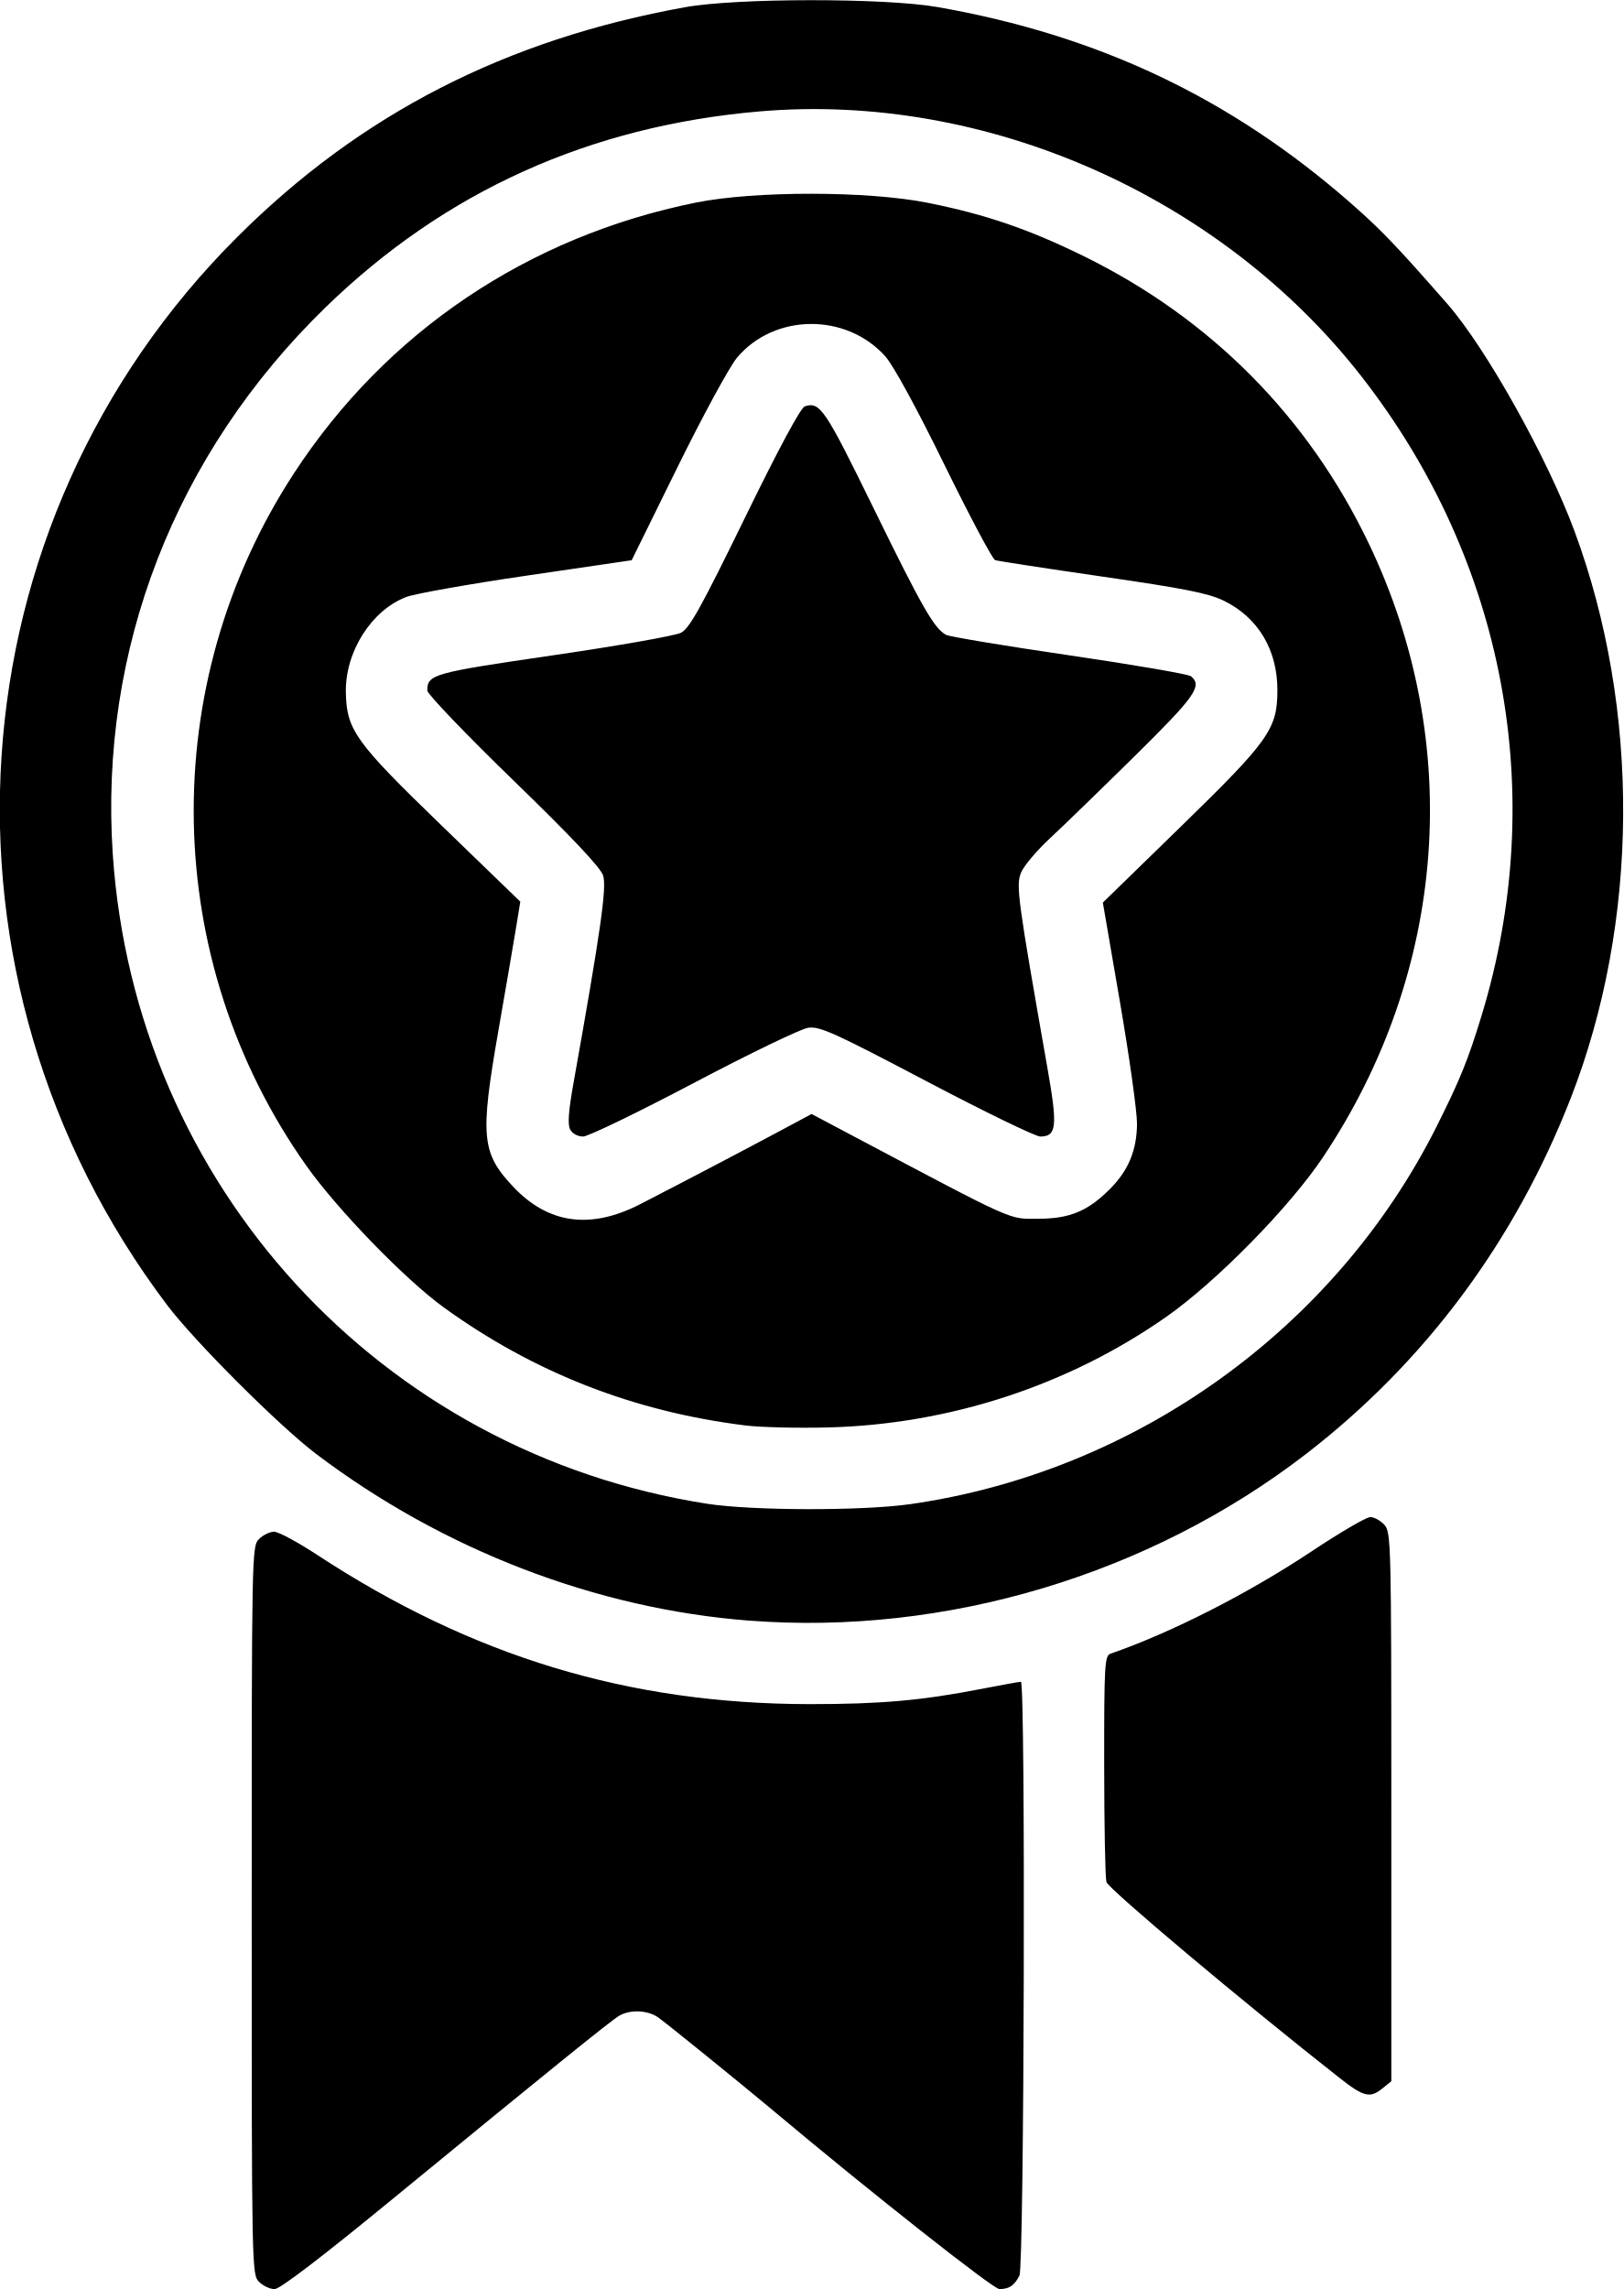
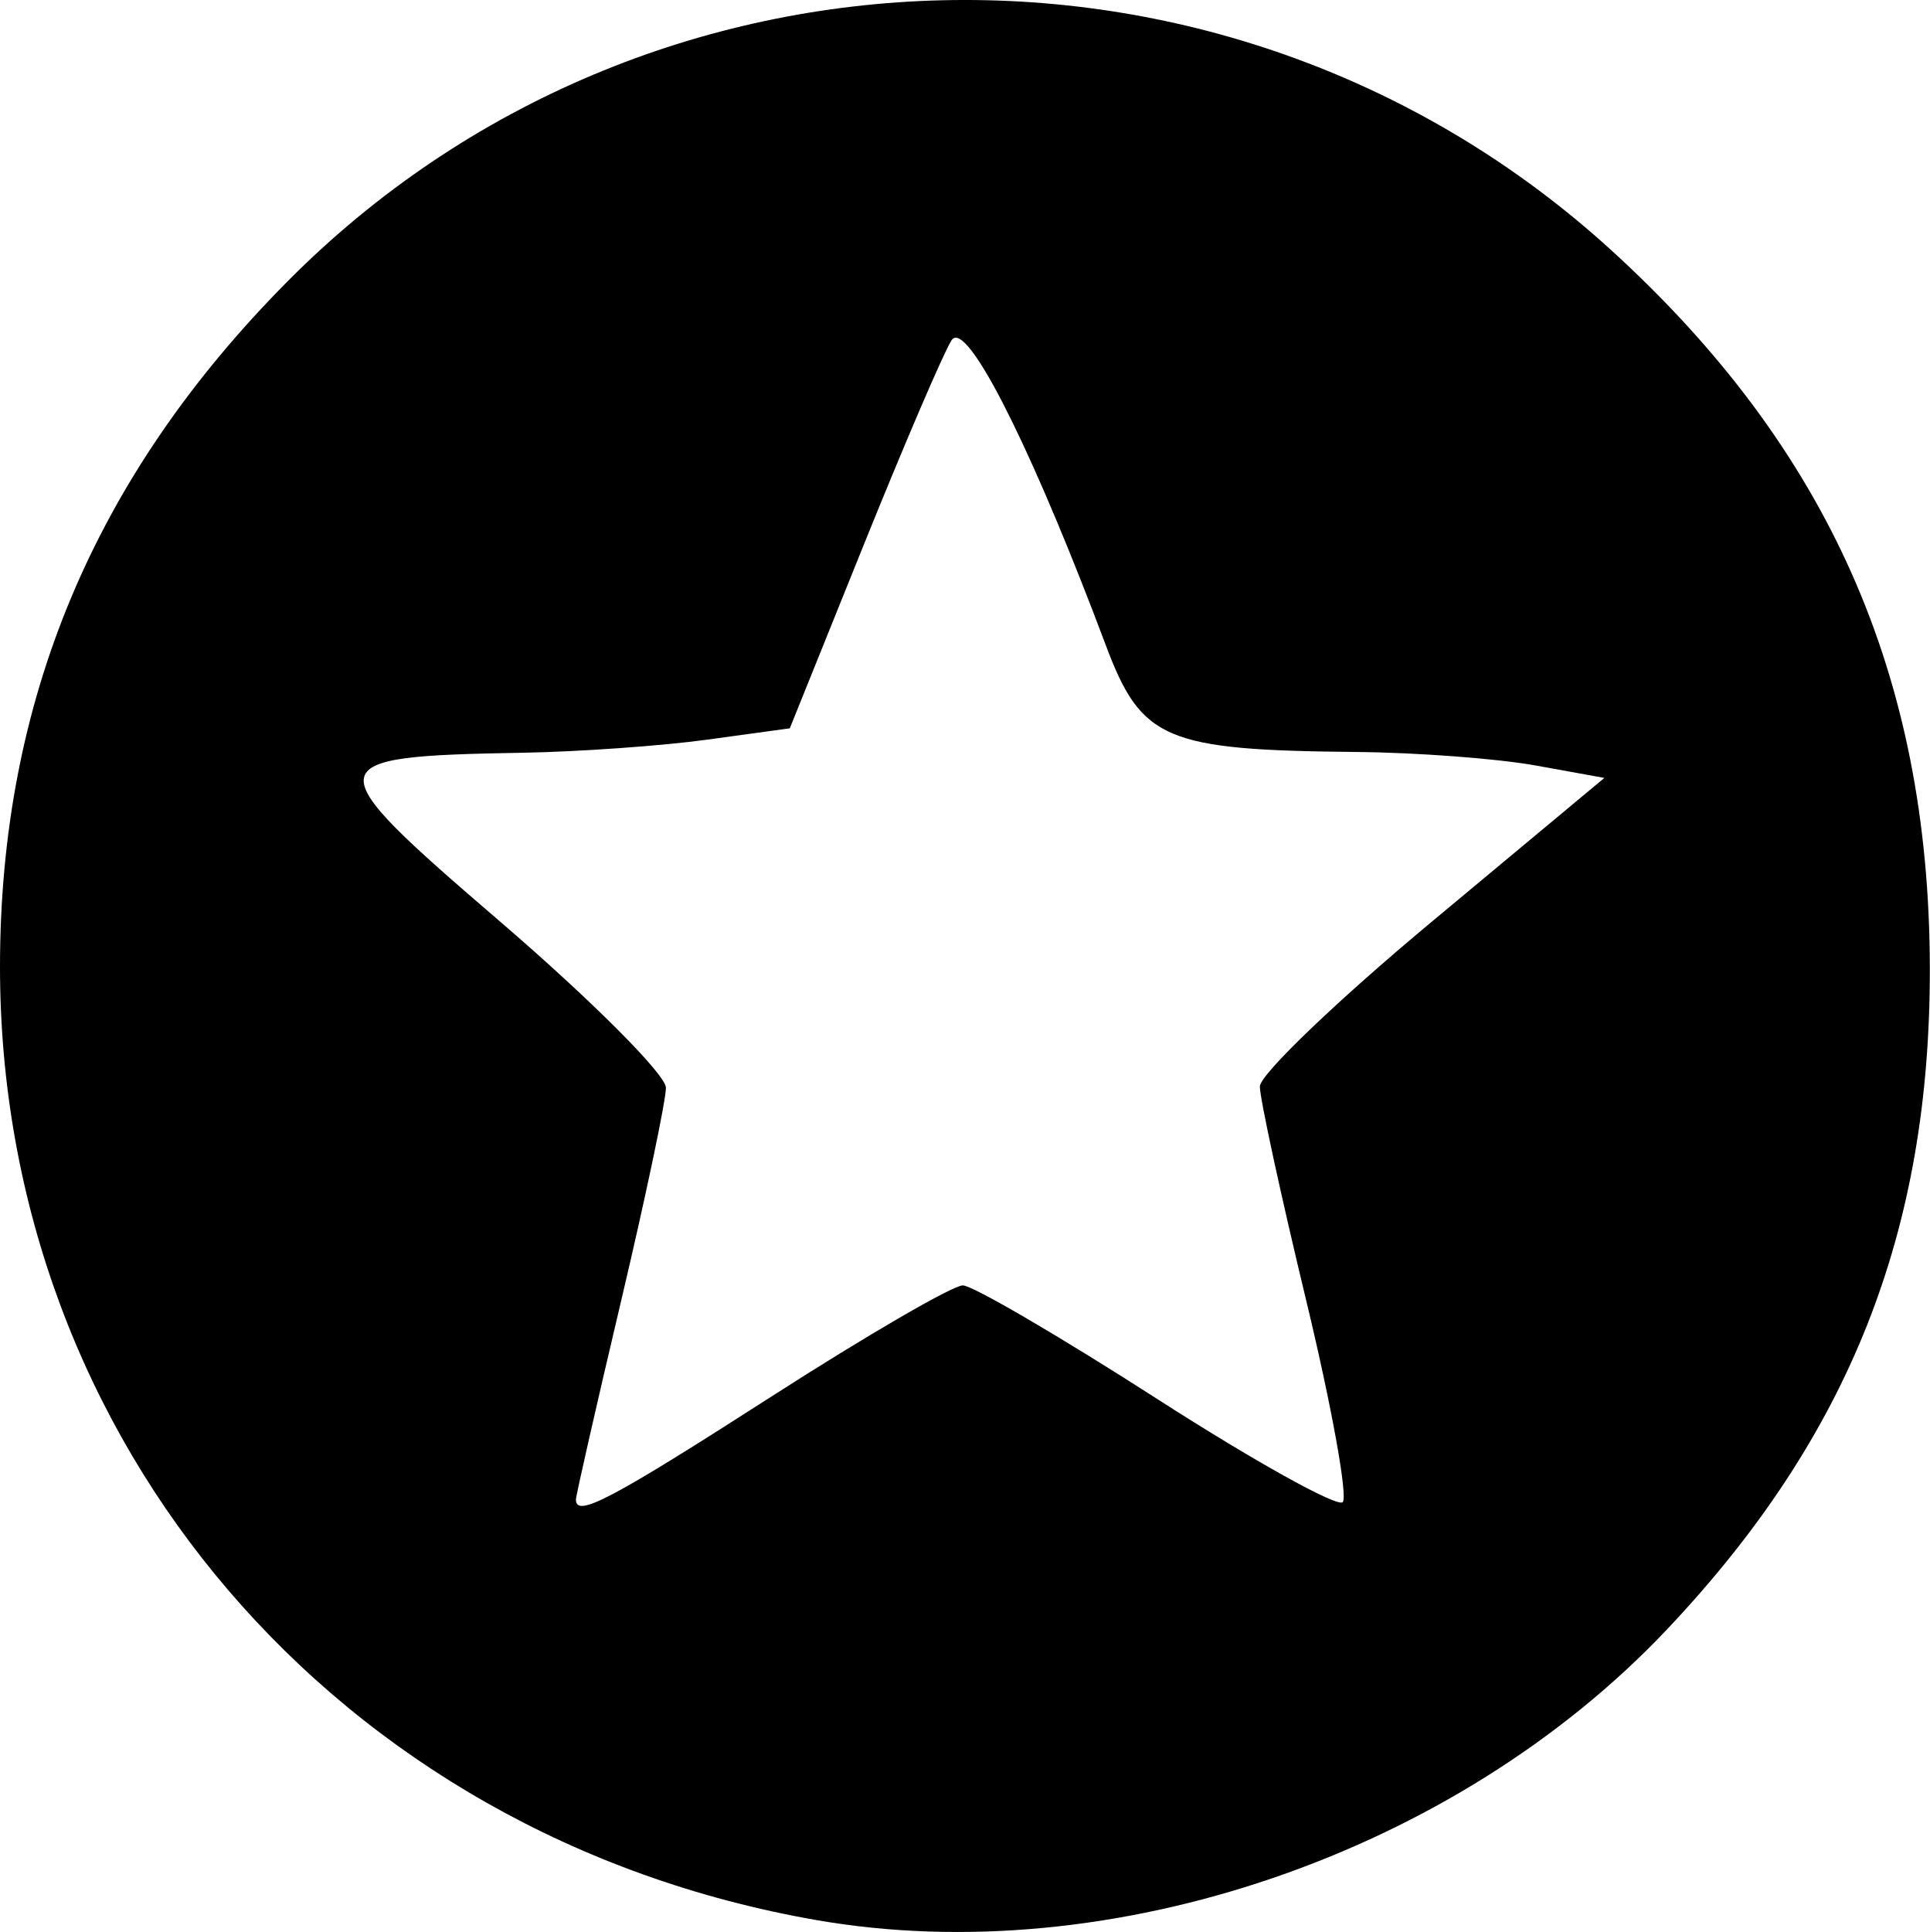
- <svg xmlns="http://www.w3.org/2000/svg" width="117.4mm" height="165.51mm" version="1.1" viewBox="0 0 443.73 625.55" xml:space="preserve">
-   <g transform="translate(-1454.5 -1347.2)">
-     <path d="m1525.3 1970.8c-1.973-1.973-2-3.333-2-101.5 0-98.167 0.027-99.527 2-101.5 1.1-1.1 2.956-2 4.124-2s6.456 2.84 11.75 6.311c42.396 27.796 85.196 40.768 134.63 40.805 19.304 0.014 30.584-0.981 46.786-4.127 5.618-1.091 10.552-1.985 10.964-1.986 1.308-0.01 0.914 159.82-0.4 162.31-1.448 2.752-2.788 3.65-5.475 3.669-1.674 0.012-35.373-26.573-61.875-48.812-8.534-7.161-29.474-24.116-31.472-25.482-2.872-1.963-7.638-2.145-10.582-0.405-2.363 1.397-19.417 15.186-61.946 50.086-19.412 15.93-30.794 24.621-32.25 24.624-1.238 0-3.15-0.895-4.25-1.995zm295.32-55.75c-26.377-20.73-63.197-51.675-63.695-53.532-0.327-1.22-0.601-15.62-0.608-32-0.013-27.473 0.122-29.828 1.736-30.386 16.541-5.714 37.667-16.46 54.893-27.922 7.779-5.176 15.021-9.41 16.095-9.41 1.074 0 2.809 0.947 3.857 2.105 1.838 2.03 1.905 4.755 1.905 77.088v74.983l-2.361 1.912c-3.474 2.813-5.14 2.413-11.822-2.838zm-161.32-124.95c-41.853-3.227-83.705-19.327-118.34-45.524-10.153-7.679-33.271-30.774-40.822-40.78-67.578-89.558-59.402-213.43 19.265-291.88 33.685-33.593 73.331-53.922 122.4-62.762 14.067-2.534 54.577-2.555 68.957-0.035 43.976 7.707 80.163 24.868 112.92 53.553 8.305 7.272 12.536 11.685 26.48 27.622 10.49 11.988 27.266 41.97 34.693 62 18.116 48.859 17.738 106.96-1.01 155.02-15.285 39.184-39.844 72.182-72.393 97.271-42.818 33.004-98.464 49.648-152.15 45.508zm43.87-31.814c61.668-8.765 116.31-47.951 144.04-103.29 6.387-12.748 8.562-18.109 12.251-30.199 18.451-60.466 6.446-124.4-32.81-174.72-38.558-49.43-102.78-77.727-164.44-72.446-46.536 3.986-86.102 21.841-118.76 53.595-41.039 39.9-61.885 93.491-58.124 149.42 6.077 90.376 73.103 163.59 162.51 177.52 12.216 1.903 42.306 1.965 55.333 0.113zm-44.87-21.526c-30.498-3.75-57.889-14.462-82.5-32.263-10.572-7.646-29.13-26.788-37.62-38.801-39.738-56.234-41.047-131.42-3.293-189.21 25.22-38.605 63.93-64.658 109.86-73.935 16.001-3.232 46.993-3.203 63.312 0.059 15.837 3.166 27.706 7.227 42.745 14.624 34.694 17.066 61.324 43.934 77.88 78.575 26.046 54.502 21.39 116.78-12.531 167.6-9.103 13.638-29.15 34.063-42.849 43.656-26.797 18.766-59.245 29.384-92.4 30.235-8.305 0.213-18.475-0.027-22.6-0.535zm-28.748-60.505c11.831-6.09 27.618-14.361 37.517-19.657l9.269-4.959 11.231 5.947c45.058 23.858 42.493 22.711 50.731 22.686 8.602-0.026 13.528-2.071 19.589-8.132 5.051-5.051 7.361-10.622 7.399-17.844 0.017-3.3-2.076-18.249-4.652-33.219l-4.684-27.219 21.237-20.687c24.267-23.639 26.465-26.742 26.474-37.374 0.01-11.032-5.289-19.865-14.658-24.437-4.178-2.039-10.724-3.339-33.204-6.593-15.4-2.229-28.582-4.253-29.294-4.497s-6.952-11.982-13.867-26.085c-7.712-15.727-13.978-27.2-16.206-29.671-10.703-11.874-30.271-11.679-40.46 0.403-2.032 2.41-9.345 15.856-16.252 29.881l-12.557 25.5-28.661 4.202c-15.764 2.311-30.593 4.939-32.954 5.841-9.539 3.643-16.734 15.01-16.512 26.087 0.206 10.275 2.543 13.525 26.116 36.324l21.567 20.859-1.286 7.844c-0.707 4.314-2.827 16.666-4.711 27.449-5.047 28.891-4.618 33.422 4.038 42.6 9.617 10.197 21.151 11.773 34.789 4.753zm-19.202-20.365c-0.731-1.365-0.47-4.986 0.917-12.75 7.431-41.593 9.13-53.52 8.08-56.702-0.723-2.19-8.606-10.541-24.556-26.012-12.92-12.532-23.491-23.565-23.491-24.516 0-4.42 1.483-4.834 34.497-9.649 17.598-2.567 33.277-5.329 34.841-6.138 2.337-1.208 5.455-6.815 17.462-31.397 9.402-19.249 15.256-30.129 16.408-30.494 4.143-1.315 5.456 0.632 18.765 27.827 13.288 27.151 16.573 32.891 19.821 34.629 0.942 0.504 16.112 3.025 33.709 5.601 17.598 2.576 32.559 5.15 33.246 5.719 3.191 2.642 1.174 5.495-15.5 21.93-9.213 9.081-19.624 19.176-23.136 22.435-3.513 3.259-7.017 7.414-7.788 9.234-1.48 3.494-1.045 6.721 7.258 53.926 2.728 15.508 2.421 18.265-2.034 18.265-1.309 0-15.304-6.801-31.1-15.114-25.276-13.302-29.153-15.053-32.334-14.611-1.988 0.276-16.084 7.077-31.325 15.114-15.241 8.036-28.837 14.611-30.215 14.611-1.44 0-2.938-0.81-3.525-1.907z" />
-   </g>
+ <svg xmlns="http://www.w3.org/2000/svg" width="112.794mm" height="112.894mm" version="1.1" viewBox="0 0 426.321 426.685" xml:space="preserve" id="svg1">
+   <defs id="defs1" />
+   <path id="path11" style="fill:#000000;stroke-width:3.976" d="M 208.183,0.049 C 155.46,1.285 103.257,22.077 63.505,62.149 20.781,105.218 0,154.768 0,213.551 c 0,105.033 74.528,192.052 180.289,210.497 65.108,11.355 141.141,-14.621 188.016,-64.235 40.248,-42.6 58.163,-87.763 58.016,-146.261 C 426.157,149.106 403.877,98.97 355.989,55.292 314.151,17.133 260.904,-1.187 208.183,0.049 Z m 2.951,74.532 c 4.512,0.008 17.885,27.245 33.174,67.978 7.837,20.879 13.102,23.116 55.375,23.514 13.394,0.126 31.192,1.468 39.549,2.982 l 15.189,2.749 -38.05,31.691 c -20.931,17.429 -38.058,33.835 -38.058,36.459 0,2.623 4.602,23.864 10.227,47.206 5.625,23.342 9.26,43.412 8.076,44.597 -1.184,1.184 -19.652,-9.089 -41.04,-22.83 -21.388,-13.742 -40.678,-25.012 -42.865,-25.043 -2.187,-0.032 -21.147,10.971 -42.135,24.445 -35.656,22.892 -43.347,26.946 -43.347,22.861 0,-0.9 4.473,-20.559 9.94,-43.696 5.467,-23.137 9.94,-44.414 9.94,-47.276 0,-2.861 -16.478,-19.362 -36.614,-36.668 -41.121,-35.342 -40.953,-36.492 5.25,-37.313 12.268,-0.218 30.502,-1.516 40.52,-2.889 l 18.21,-2.5 16.222,-40.24 c 8.923,-22.134 17.69,-42.577 19.483,-45.428 0.251,-0.399 0.573,-0.599 0.955,-0.598 z" />
</svg>
